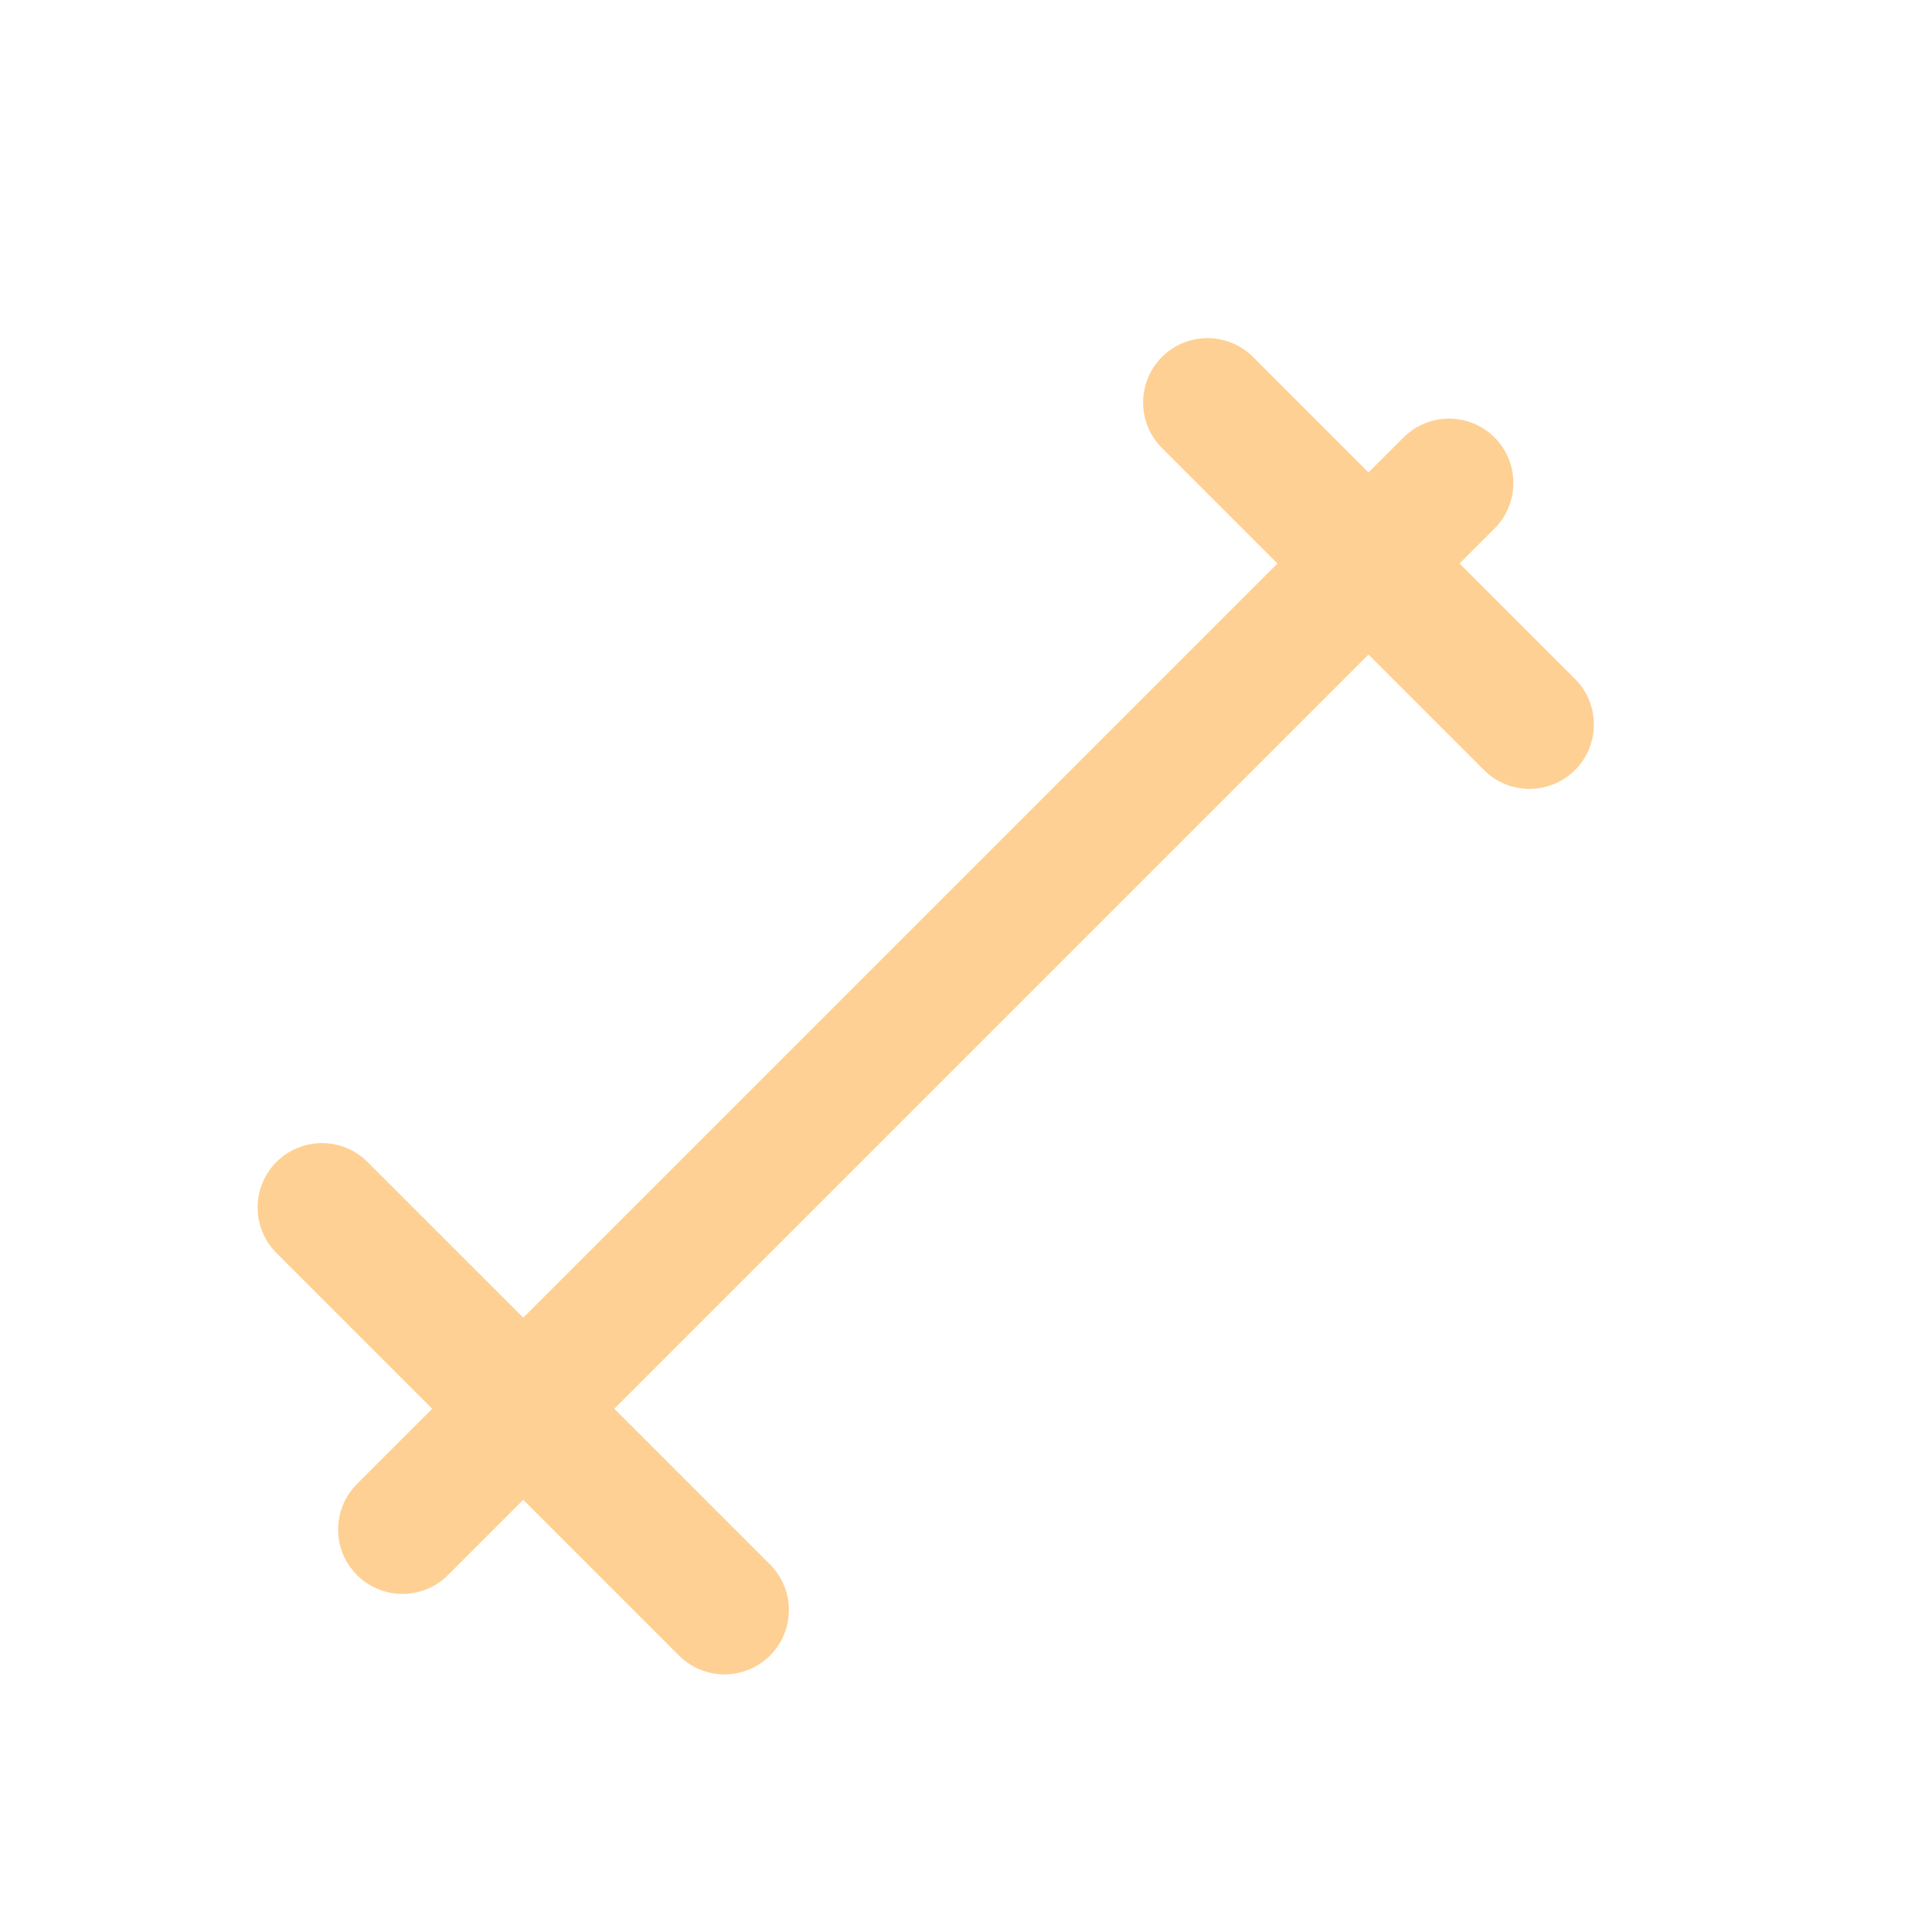
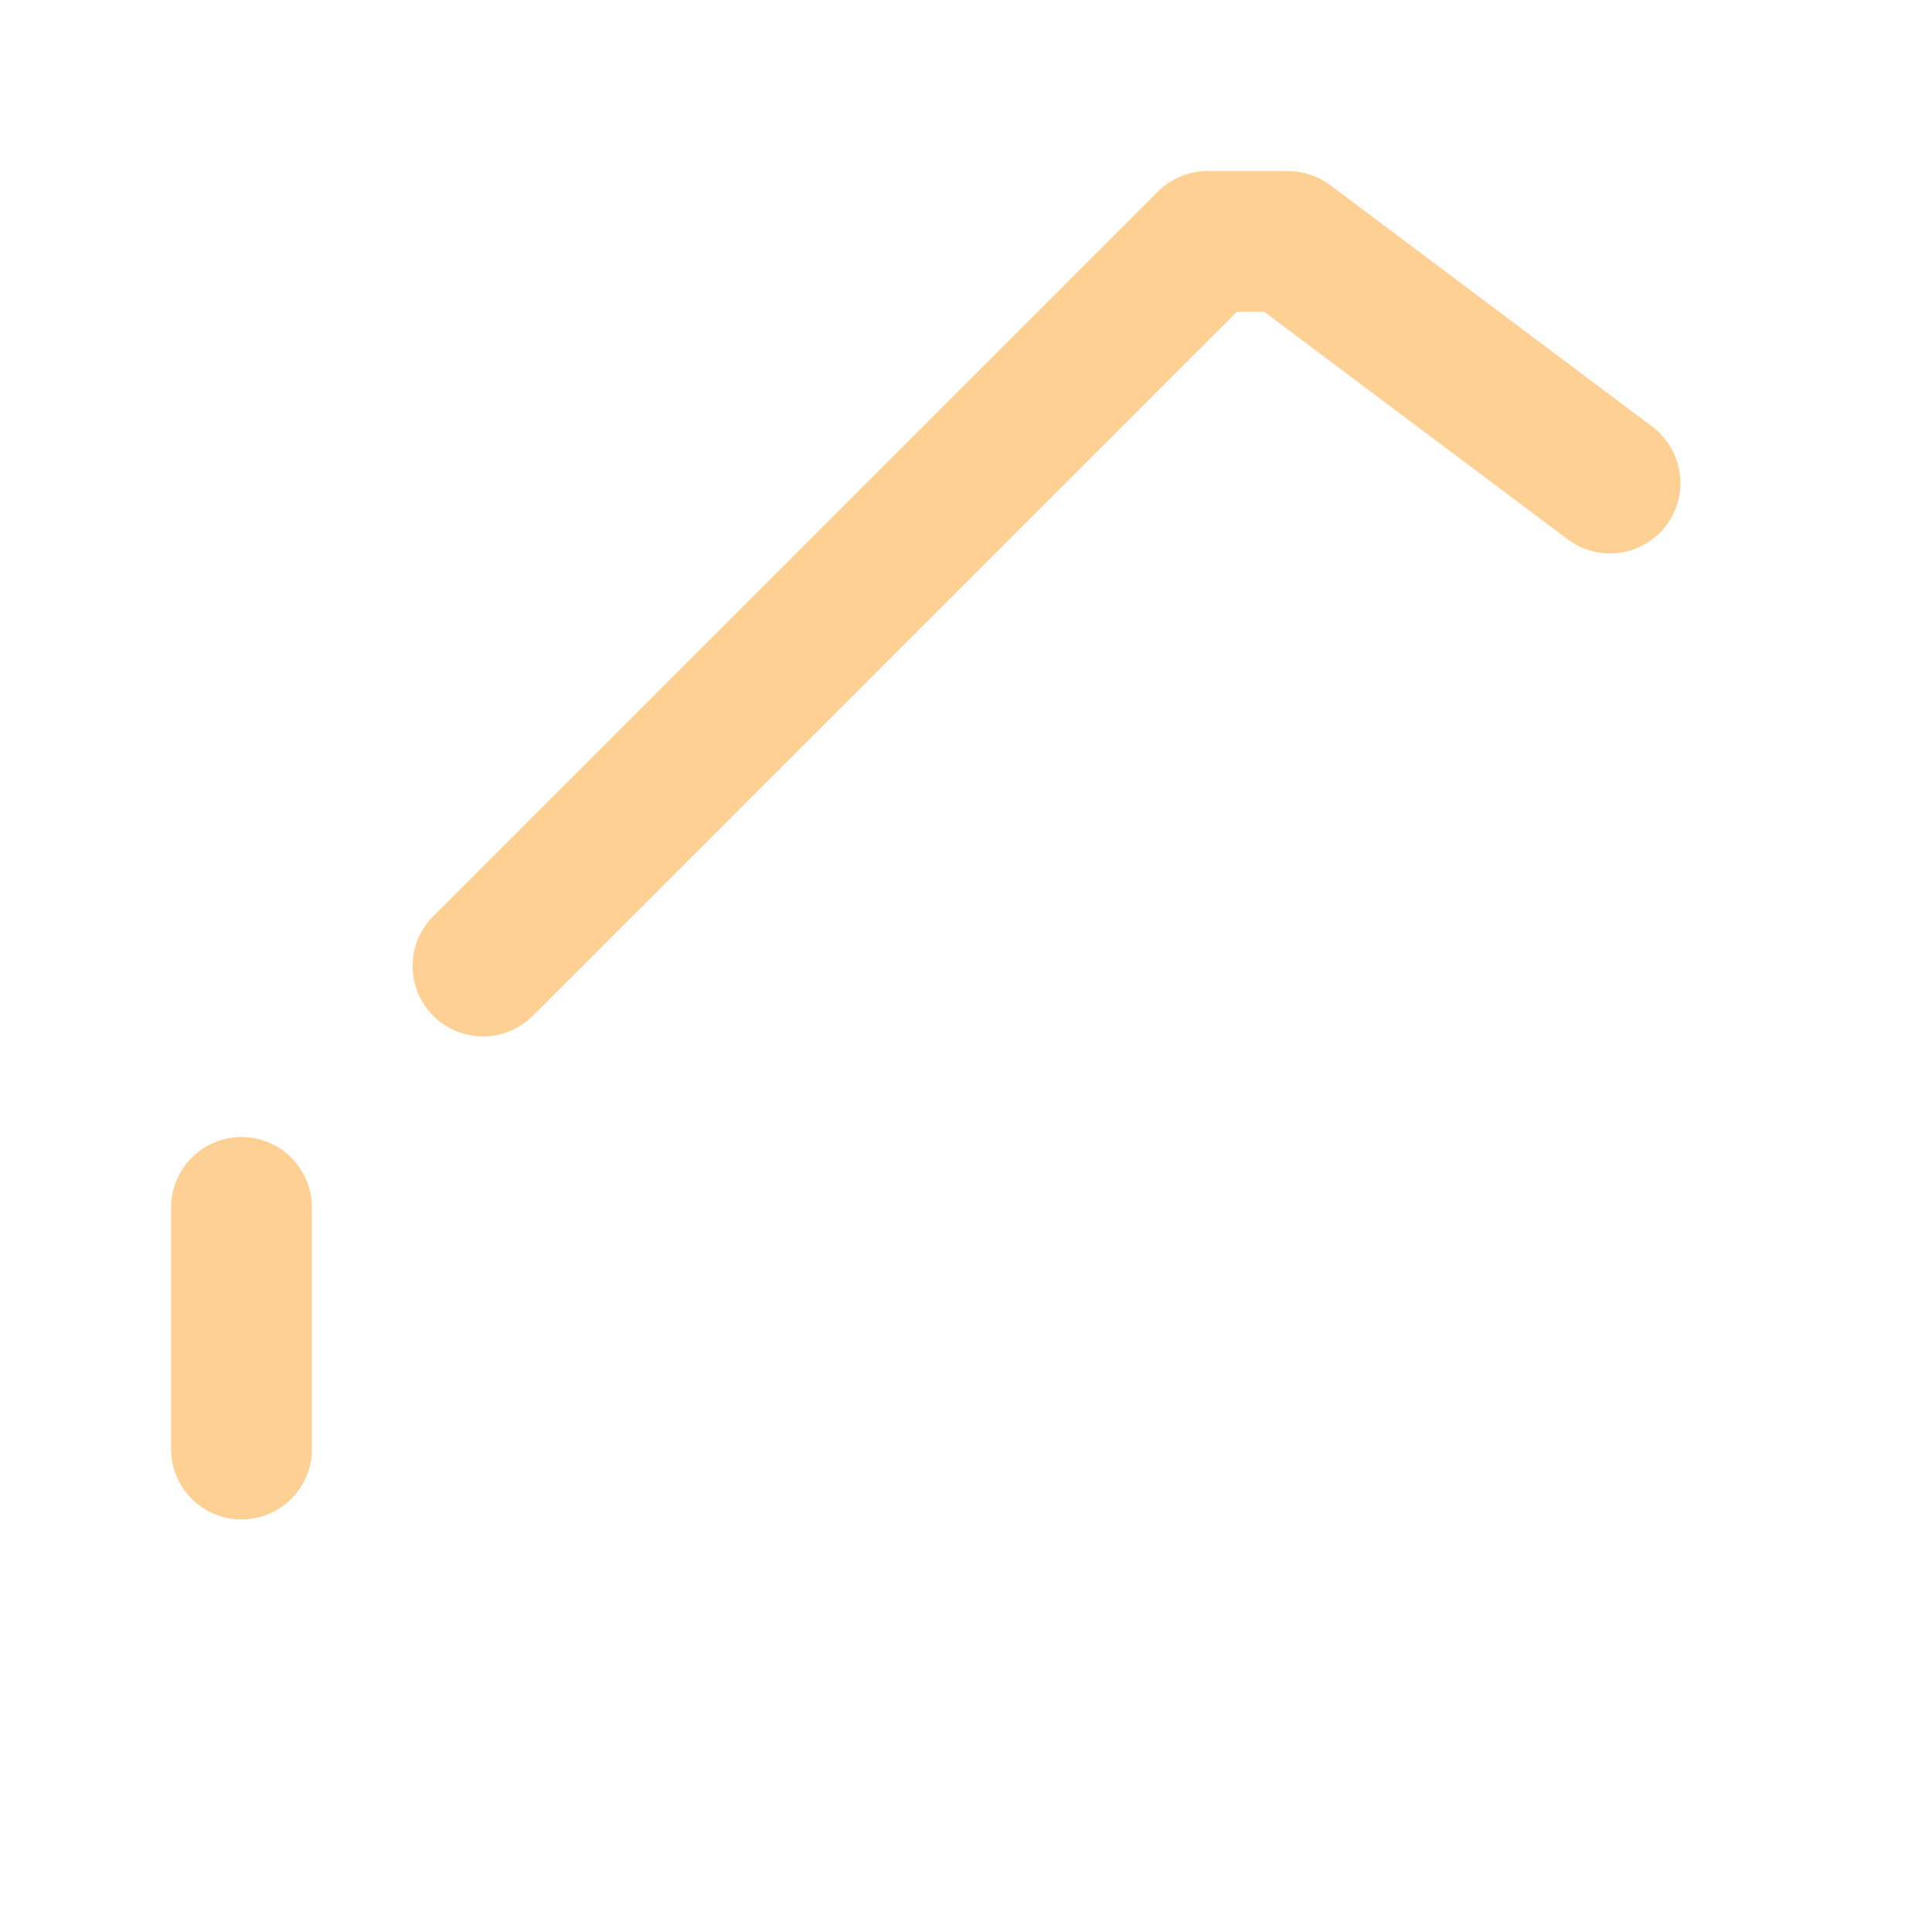
- <svg xmlns="http://www.w3.org/2000/svg" viewBox="0 0 24 24" fill="none" stroke="#ffd094" stroke-width="1.6" stroke-linecap="round" stroke-linejoin="round">
-   <path d="M5 19 18 6m-3-1 4 4M4 15l5 5" />
+ <svg xmlns="http://www.w3.org/2000/svg" viewBox="0 0 24 24" fill="none" stroke="#ffd094" stroke-width="1.75" stroke-linecap="round" stroke-linejoin="round">
+   <path d="M20 6 L16 3 Q15 3 15 3 L6 12 M3 18 L3 15" />
</svg>
